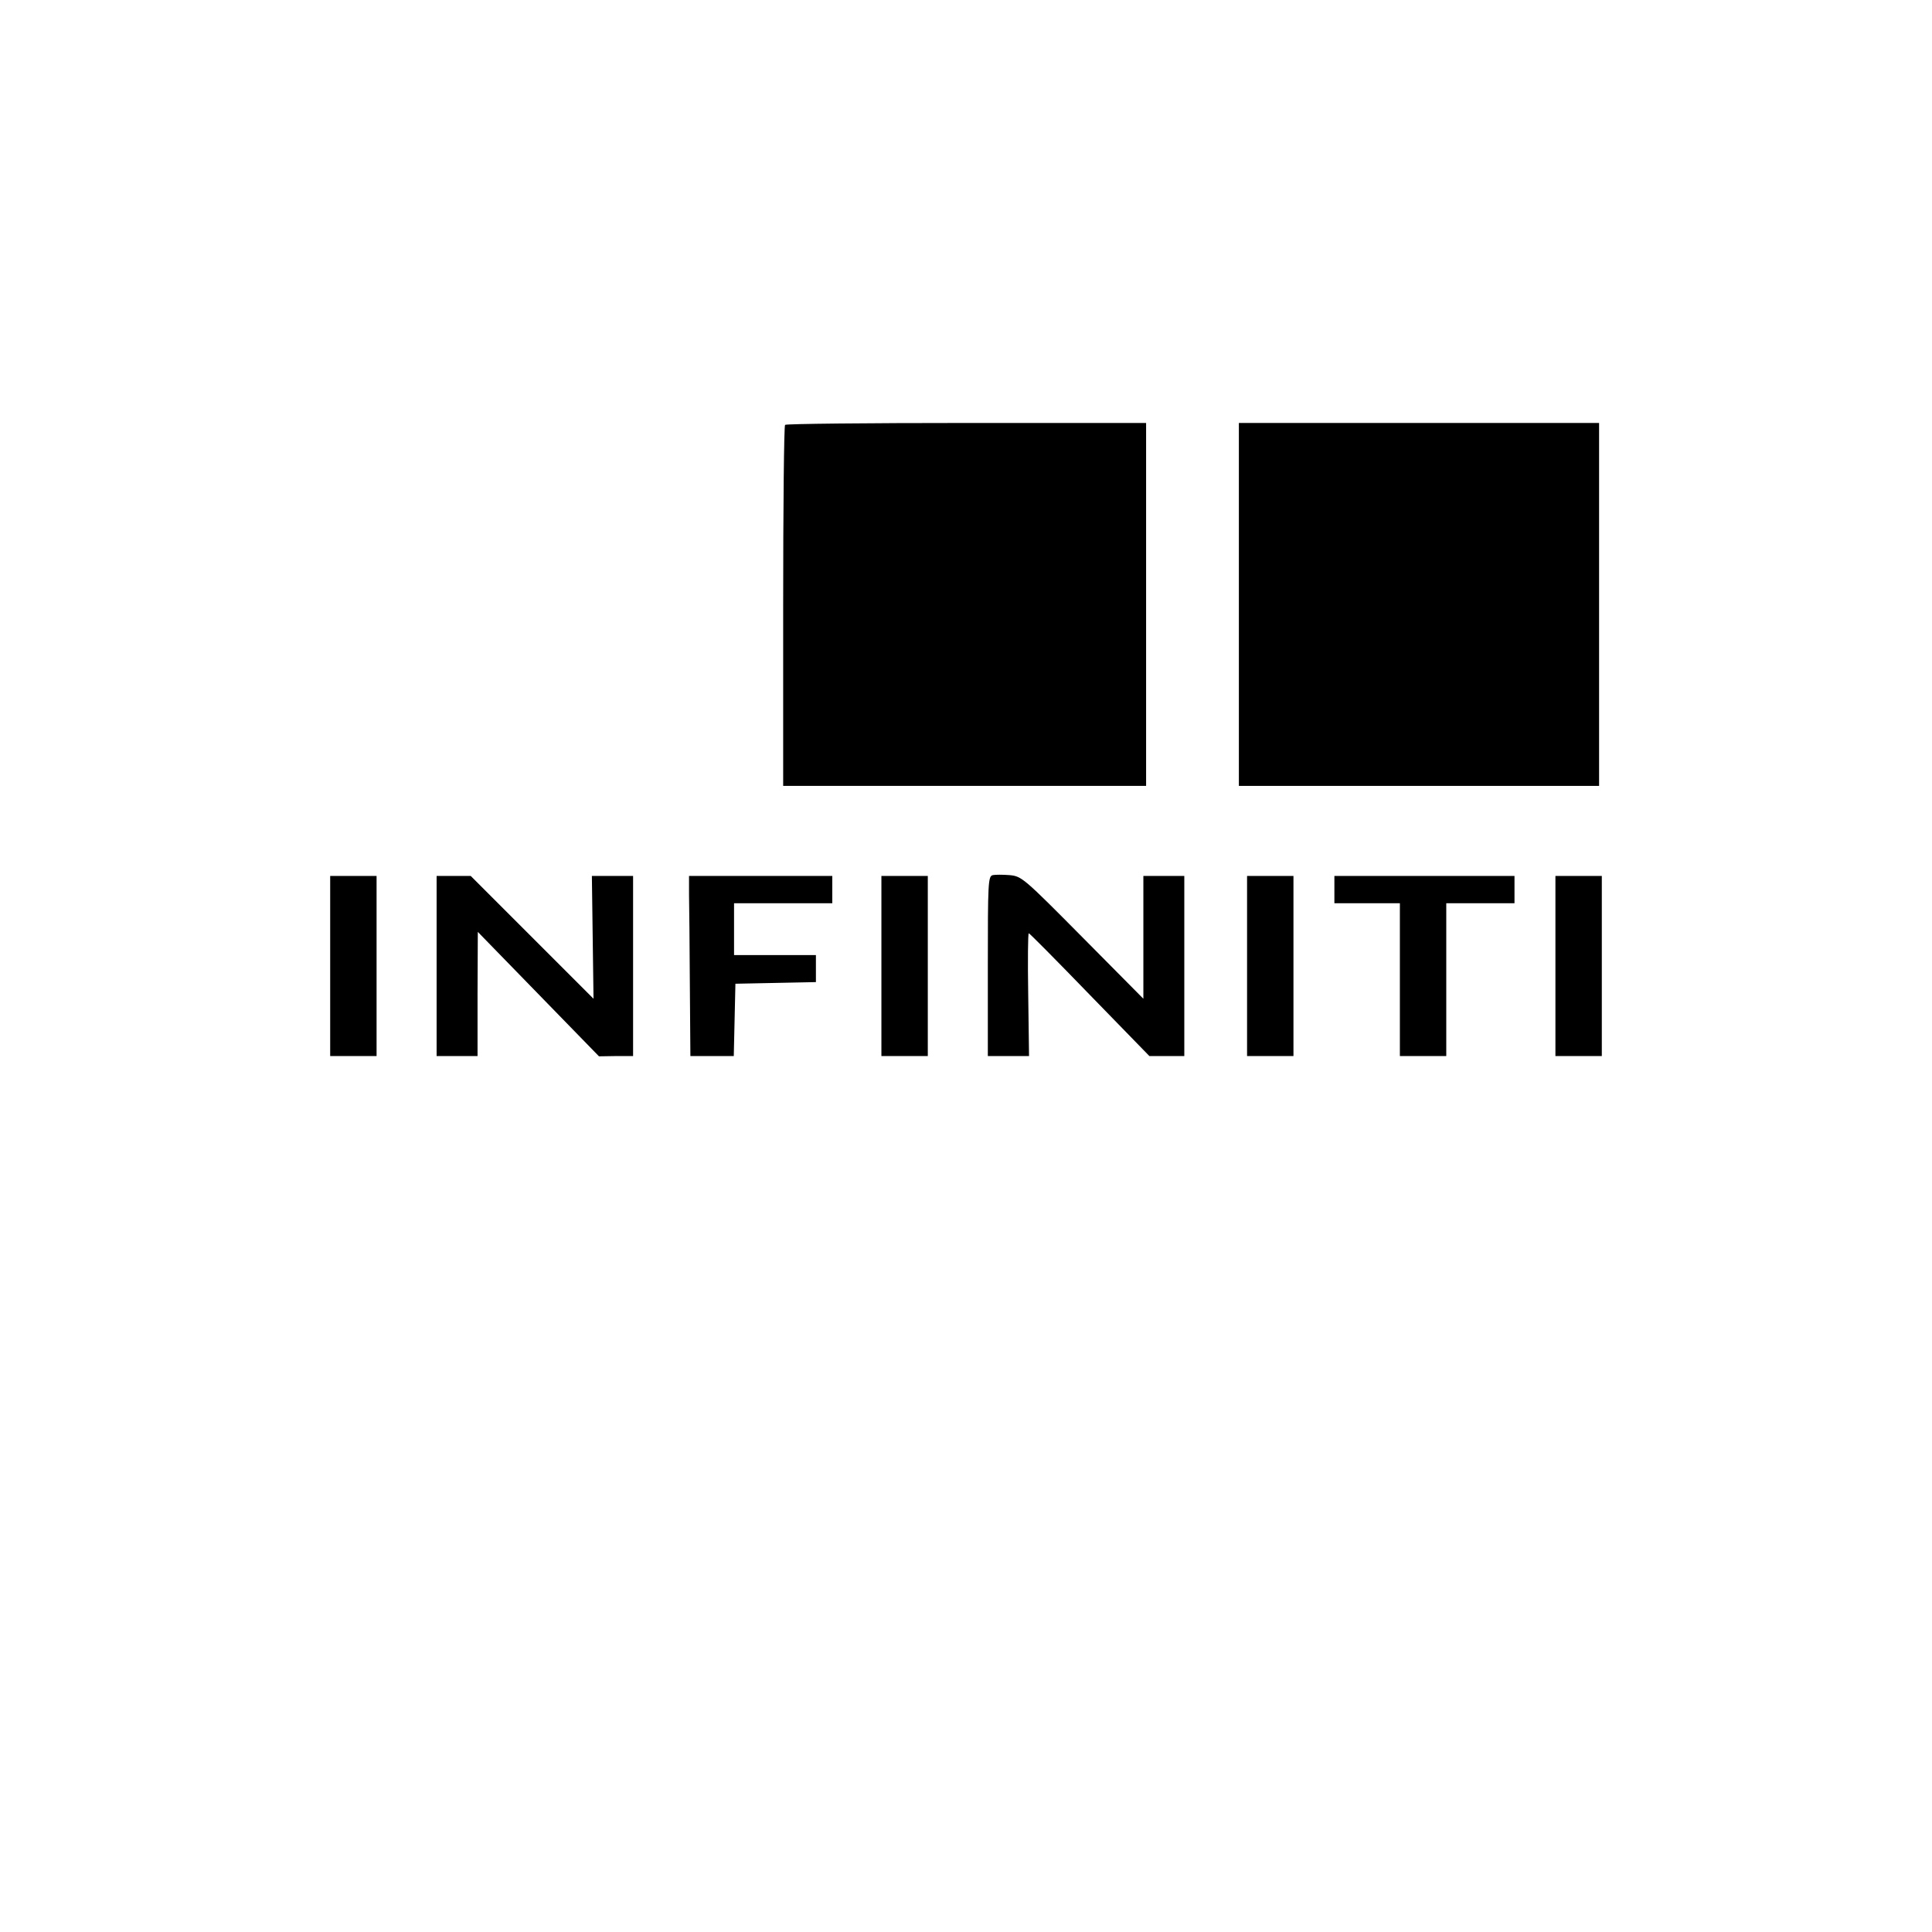
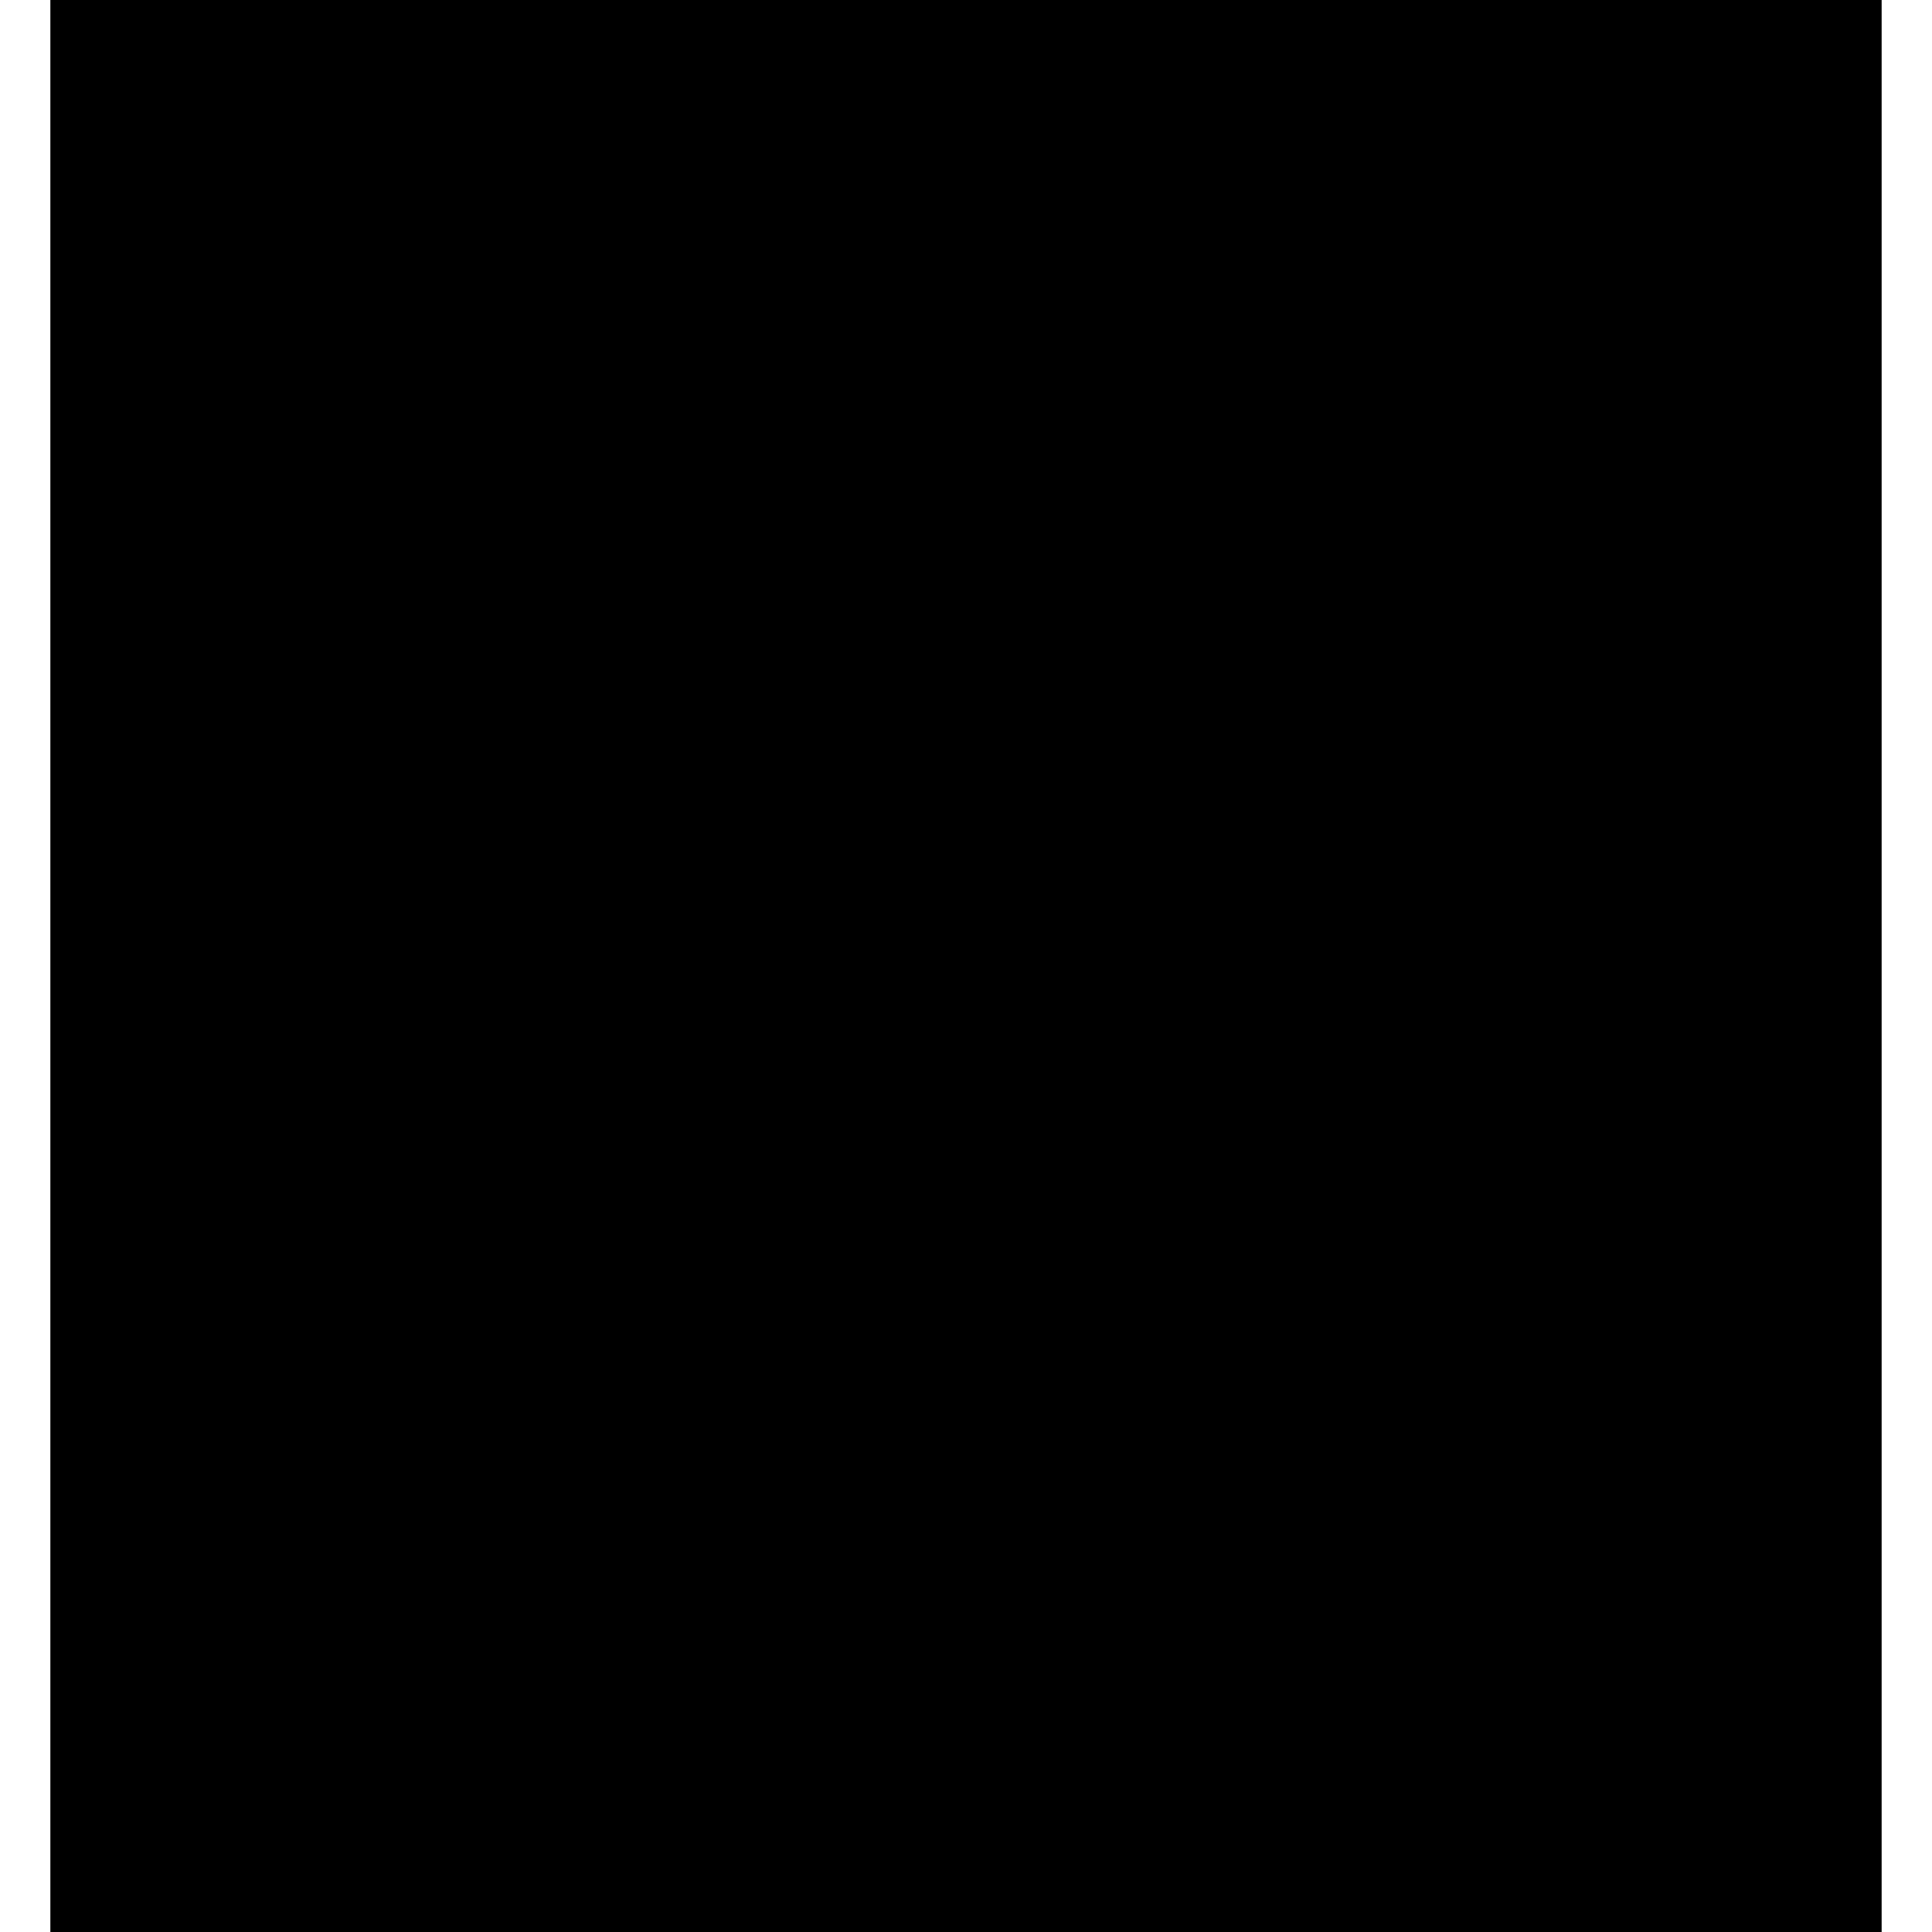
- <svg xmlns="http://www.w3.org/2000/svg" version="1.0" width="708pt" height="708pt" viewBox="0 0 708 708" preserveAspectRatio="xMidYMid meet">
-   <g transform="translate(0,708) scale(0.1,-0.1)" fill="#000000" stroke="none">
-     <path d="M2877 5523 c-4 -3 -7 -303 -7 -665 l0 -658 665 0 665 0 0 665 0 665 -658 0 c-362 0 -662 -3 -665 -7z" />
-     <path d="M4540 4865 l0 -665 660 0 660 0 0 665 0 665 -660 0 -660 0 0 -665z" />
-     <path d="M3638 3873 c-17 -4 -18 -28 -18 -334 l0 -329 76 0 75 0 -3 225 c-2 124 -1 225 2 225 3 0 103 -101 223 -225 l219 -225 64 0 64 0 0 330 0 330 -75 0 -75 0 0 -225 0 -225 -222 224 c-216 218 -224 225 -268 229 -25 2 -53 2 -62 0z" />
-     <path d="M1210 3540 l0 -330 85 0 85 0 0 330 0 330 -85 0 -85 0 0 -330z" />
-     <path d="M1600 3540 l0 -330 75 0 75 0 0 228 1 227 222 -228 222 -228 63 1 62 0 0 330 0 330 -76 0 -75 0 3 -225 3 -225 -225 225 -225 225 -63 0 -62 0 0 -330z" />
-     <path d="M2525 3802 c1 -37 2 -185 3 -329 l2 -263 80 0 79 0 3 133 3 132 148 3 147 3 0 49 0 50 -150 0 -150 0 0 95 0 95 180 0 180 0 0 50 0 50 -262 0 -263 0 0 -68z" />
-     <path d="M3230 3540 l0 -330 85 0 85 0 0 330 0 330 -85 0 -85 0 0 -330z" />
-     <path d="M4570 3540 l0 -330 85 0 85 0 0 330 0 330 -85 0 -85 0 0 -330z" />
-     <path d="M4890 3820 l0 -50 120 0 120 0 0 -280 0 -280 85 0 85 0 0 280 0 280 125 0 125 0 0 50 0 50 -330 0 -330 0 0 -50z" />
-     <path d="M5700 3540 l0 -330 85 0 85 0 0 330 0 330 -85 0 -85 0 0 -330z" />
+ <svg xmlns="http://www.w3.org/2000/svg" version="1.0" width="115pt" height="115pt" viewBox="0 0 115 115" preserveAspectRatio="xMidYMid meet">
+   <g transform="translate(0,115) scale(0.1,-0.1)" fill="#000000" stroke="none">
+     <path d="M30 575 l0 -575 545 0 545 0 0 575 0 575 -545 0 -545 0 0 -575z" />
  </g>
</svg>
